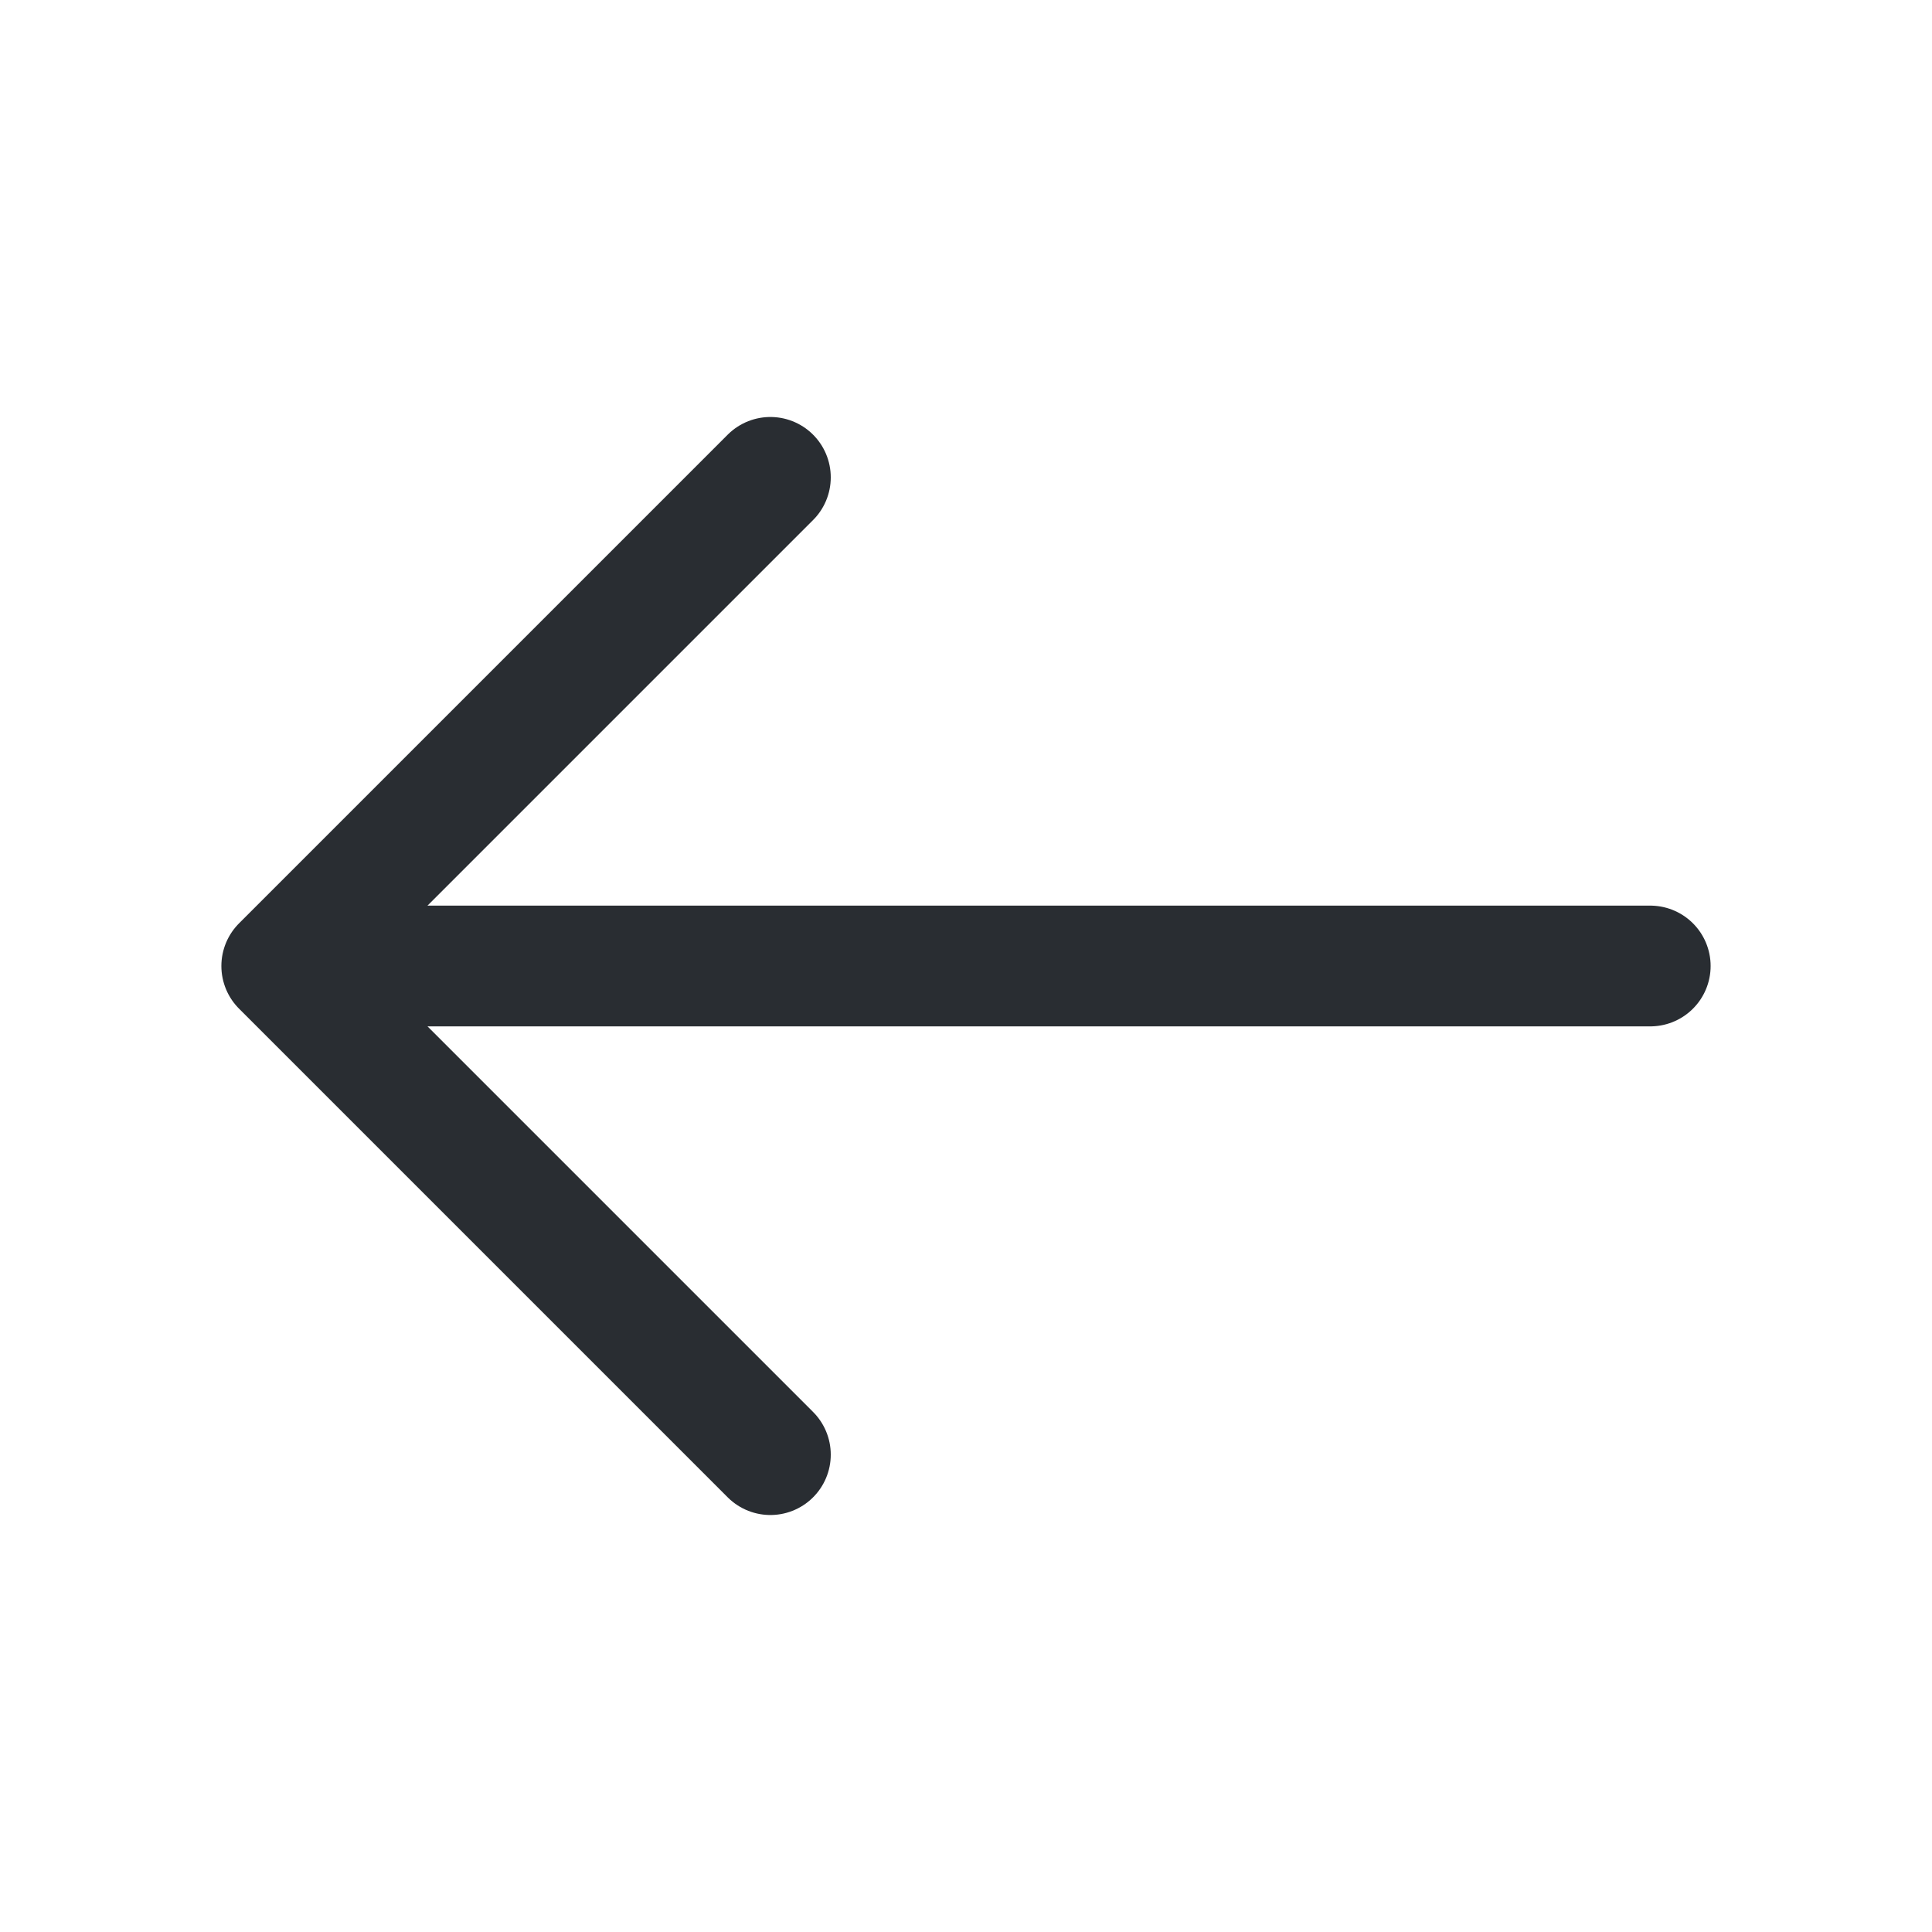
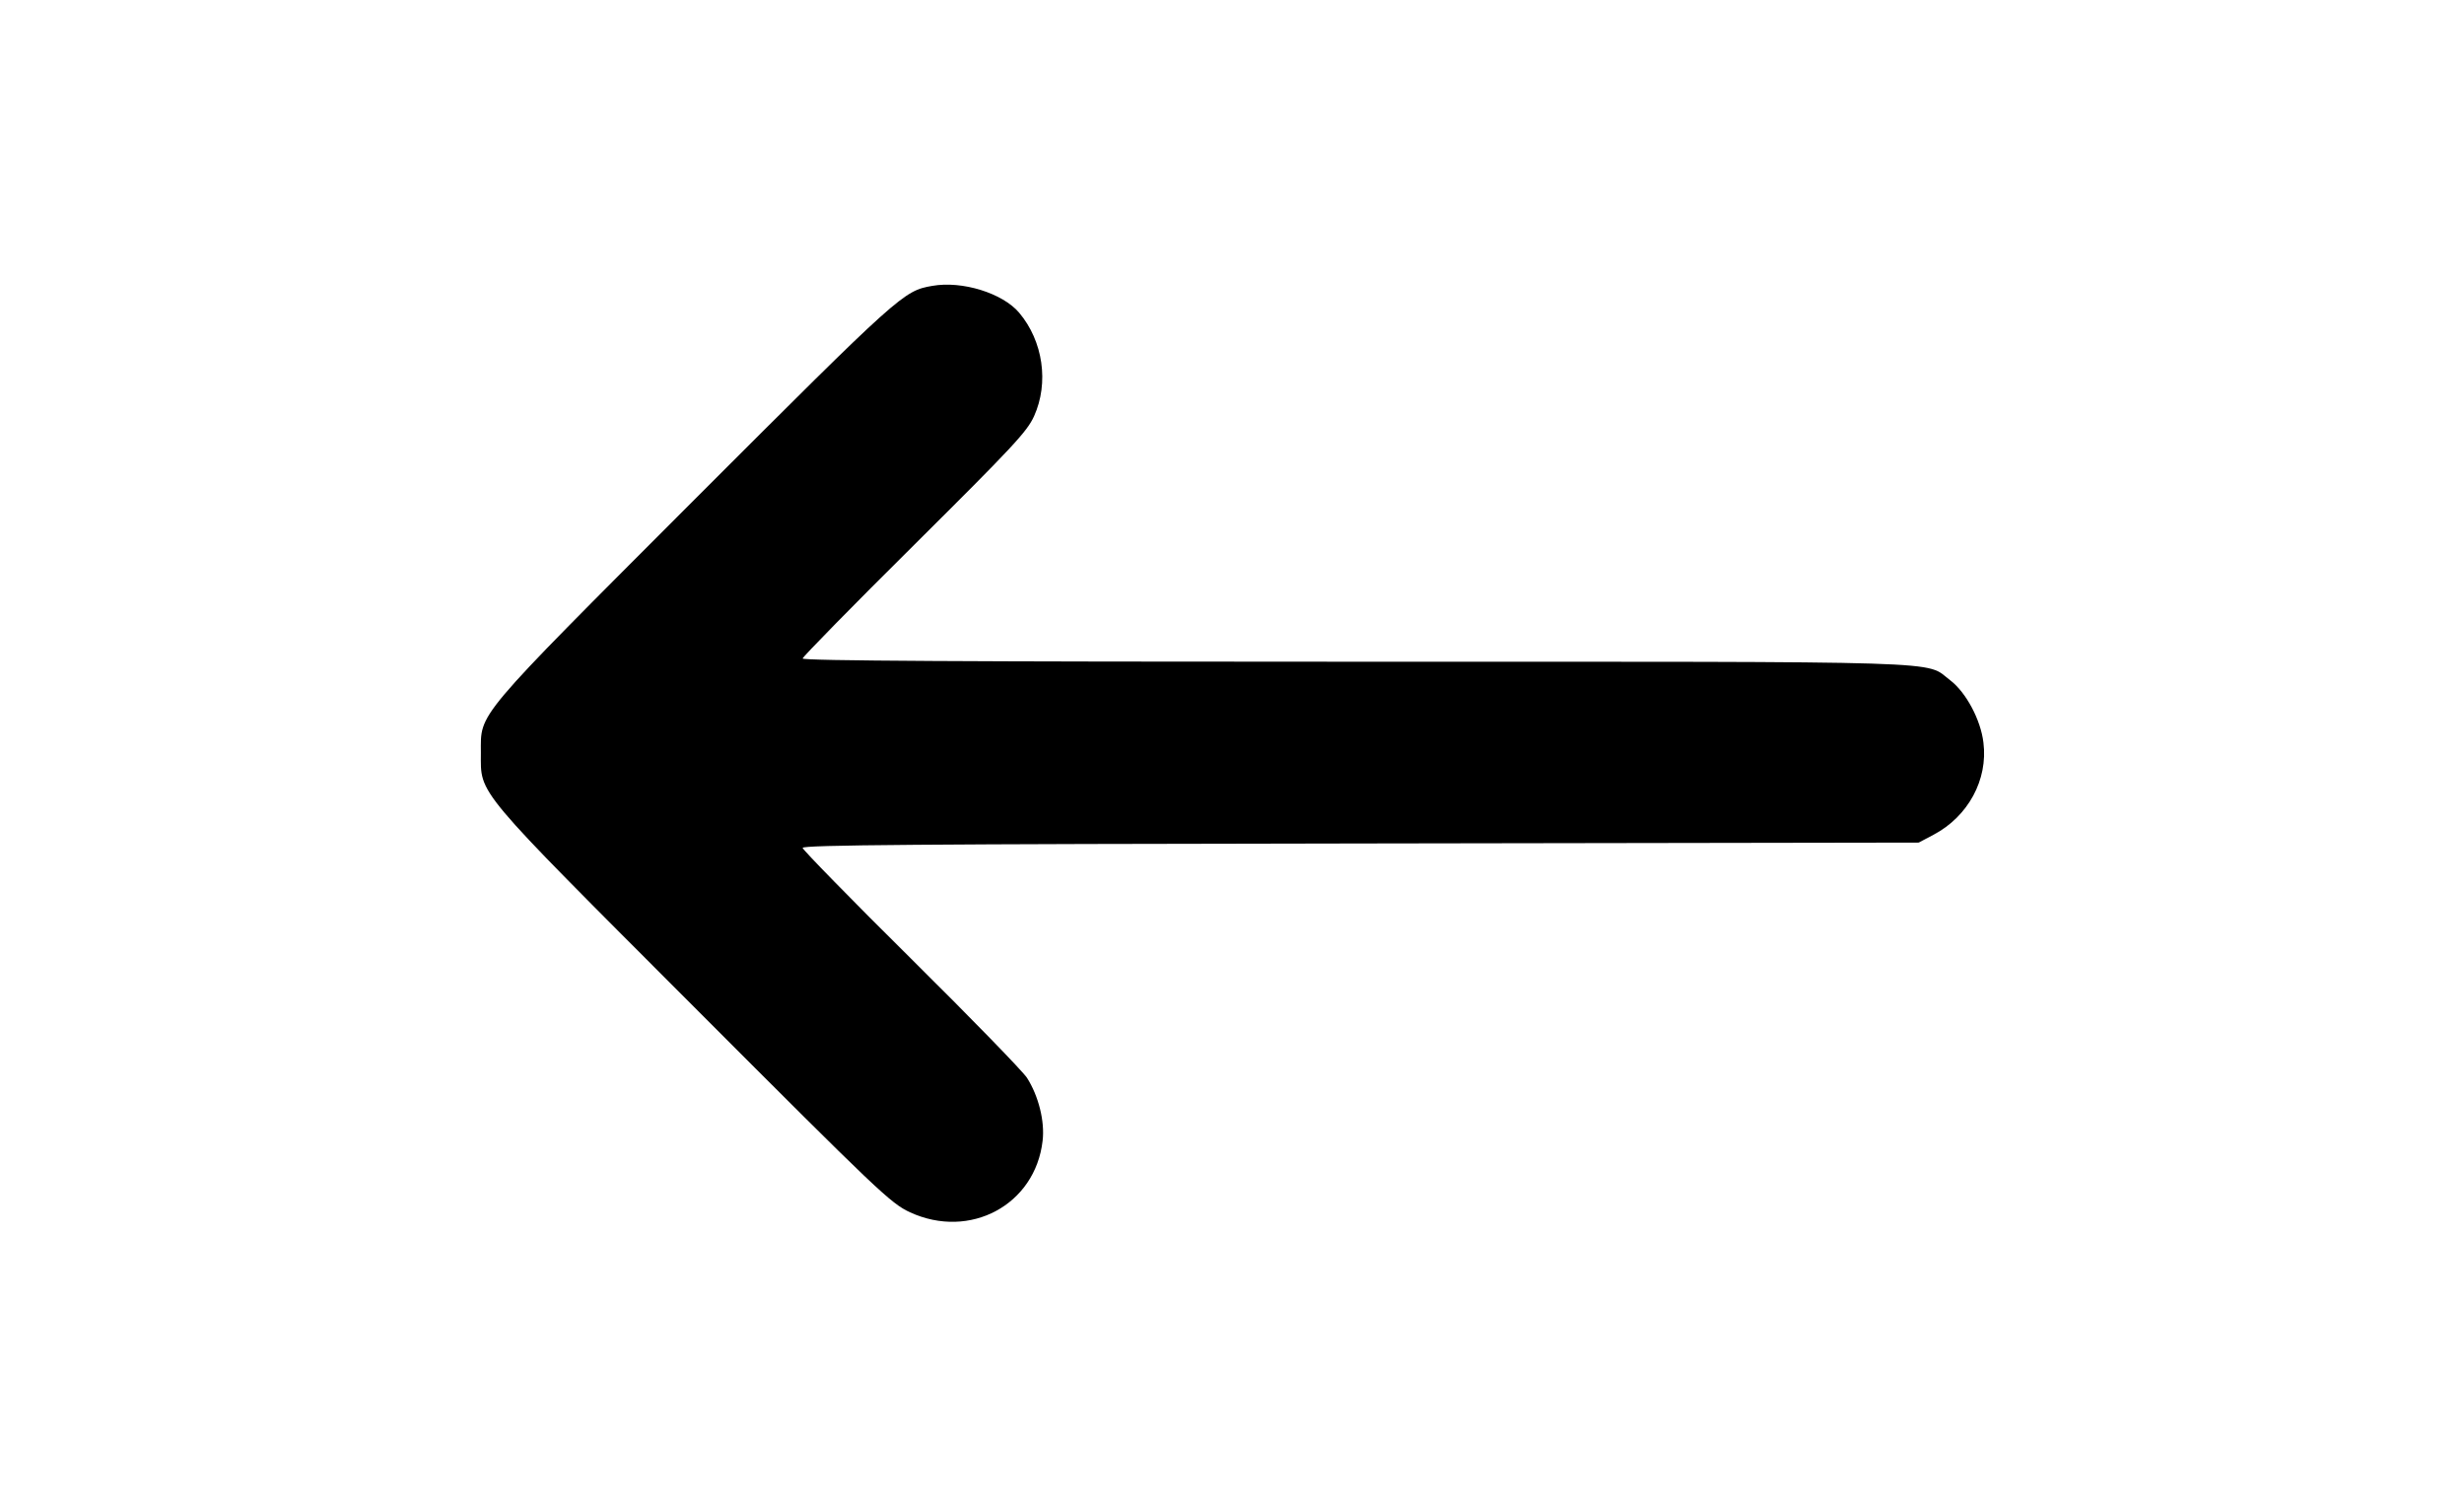
- <svg xmlns="http://www.w3.org/2000/svg" viewBox="0 0 24 24" fill="none">
-   <path d="M9.57 5.93L3.5 12L9.57 18.07" stroke="#292D32" stroke-width="1.5" stroke-miterlimit="10" stroke-linecap="round" stroke-linejoin="round" />
-   <path d="M20.5 12H3.67" stroke="#292D32" stroke-width="1.5" stroke-miterlimit="10" stroke-linecap="round" stroke-linejoin="round" />
+ <svg xmlns="http://www.w3.org/2000/svg" version="1.0" width="90" height="55" viewBox="0 0 512 512" preserveAspectRatio="xMidYMid meet">
+   <g transform="translate(0,512) scale(0.1,-0.1)" fill="#000000" stroke="none">
+     <path d="M1541 4148 c-98 -17 -108 -26 -807 -725 -756 -757 -728 -724 -728 -863 0 -144 -28 -110 723 -862 632 -633 670 -669 736 -700 204 -94 426 25 451 243 8 66 -14 153 -53 214 -14 22 -191 204 -394 405 -203 201 -369 371 -369 377 0 10 396 13 1898 15 l1897 3 51 27 c117 62 185 187 169 313 -9 77 -59 171 -113 212 -89 67 50 63 -2024 63 -1321 0 -1878 3 -1878 11 0 5 171 180 380 387 335 333 383 384 407 437 51 113 31 255 -51 352 -56 66 -193 109 -295 91z" />
+   </g>
</svg>
